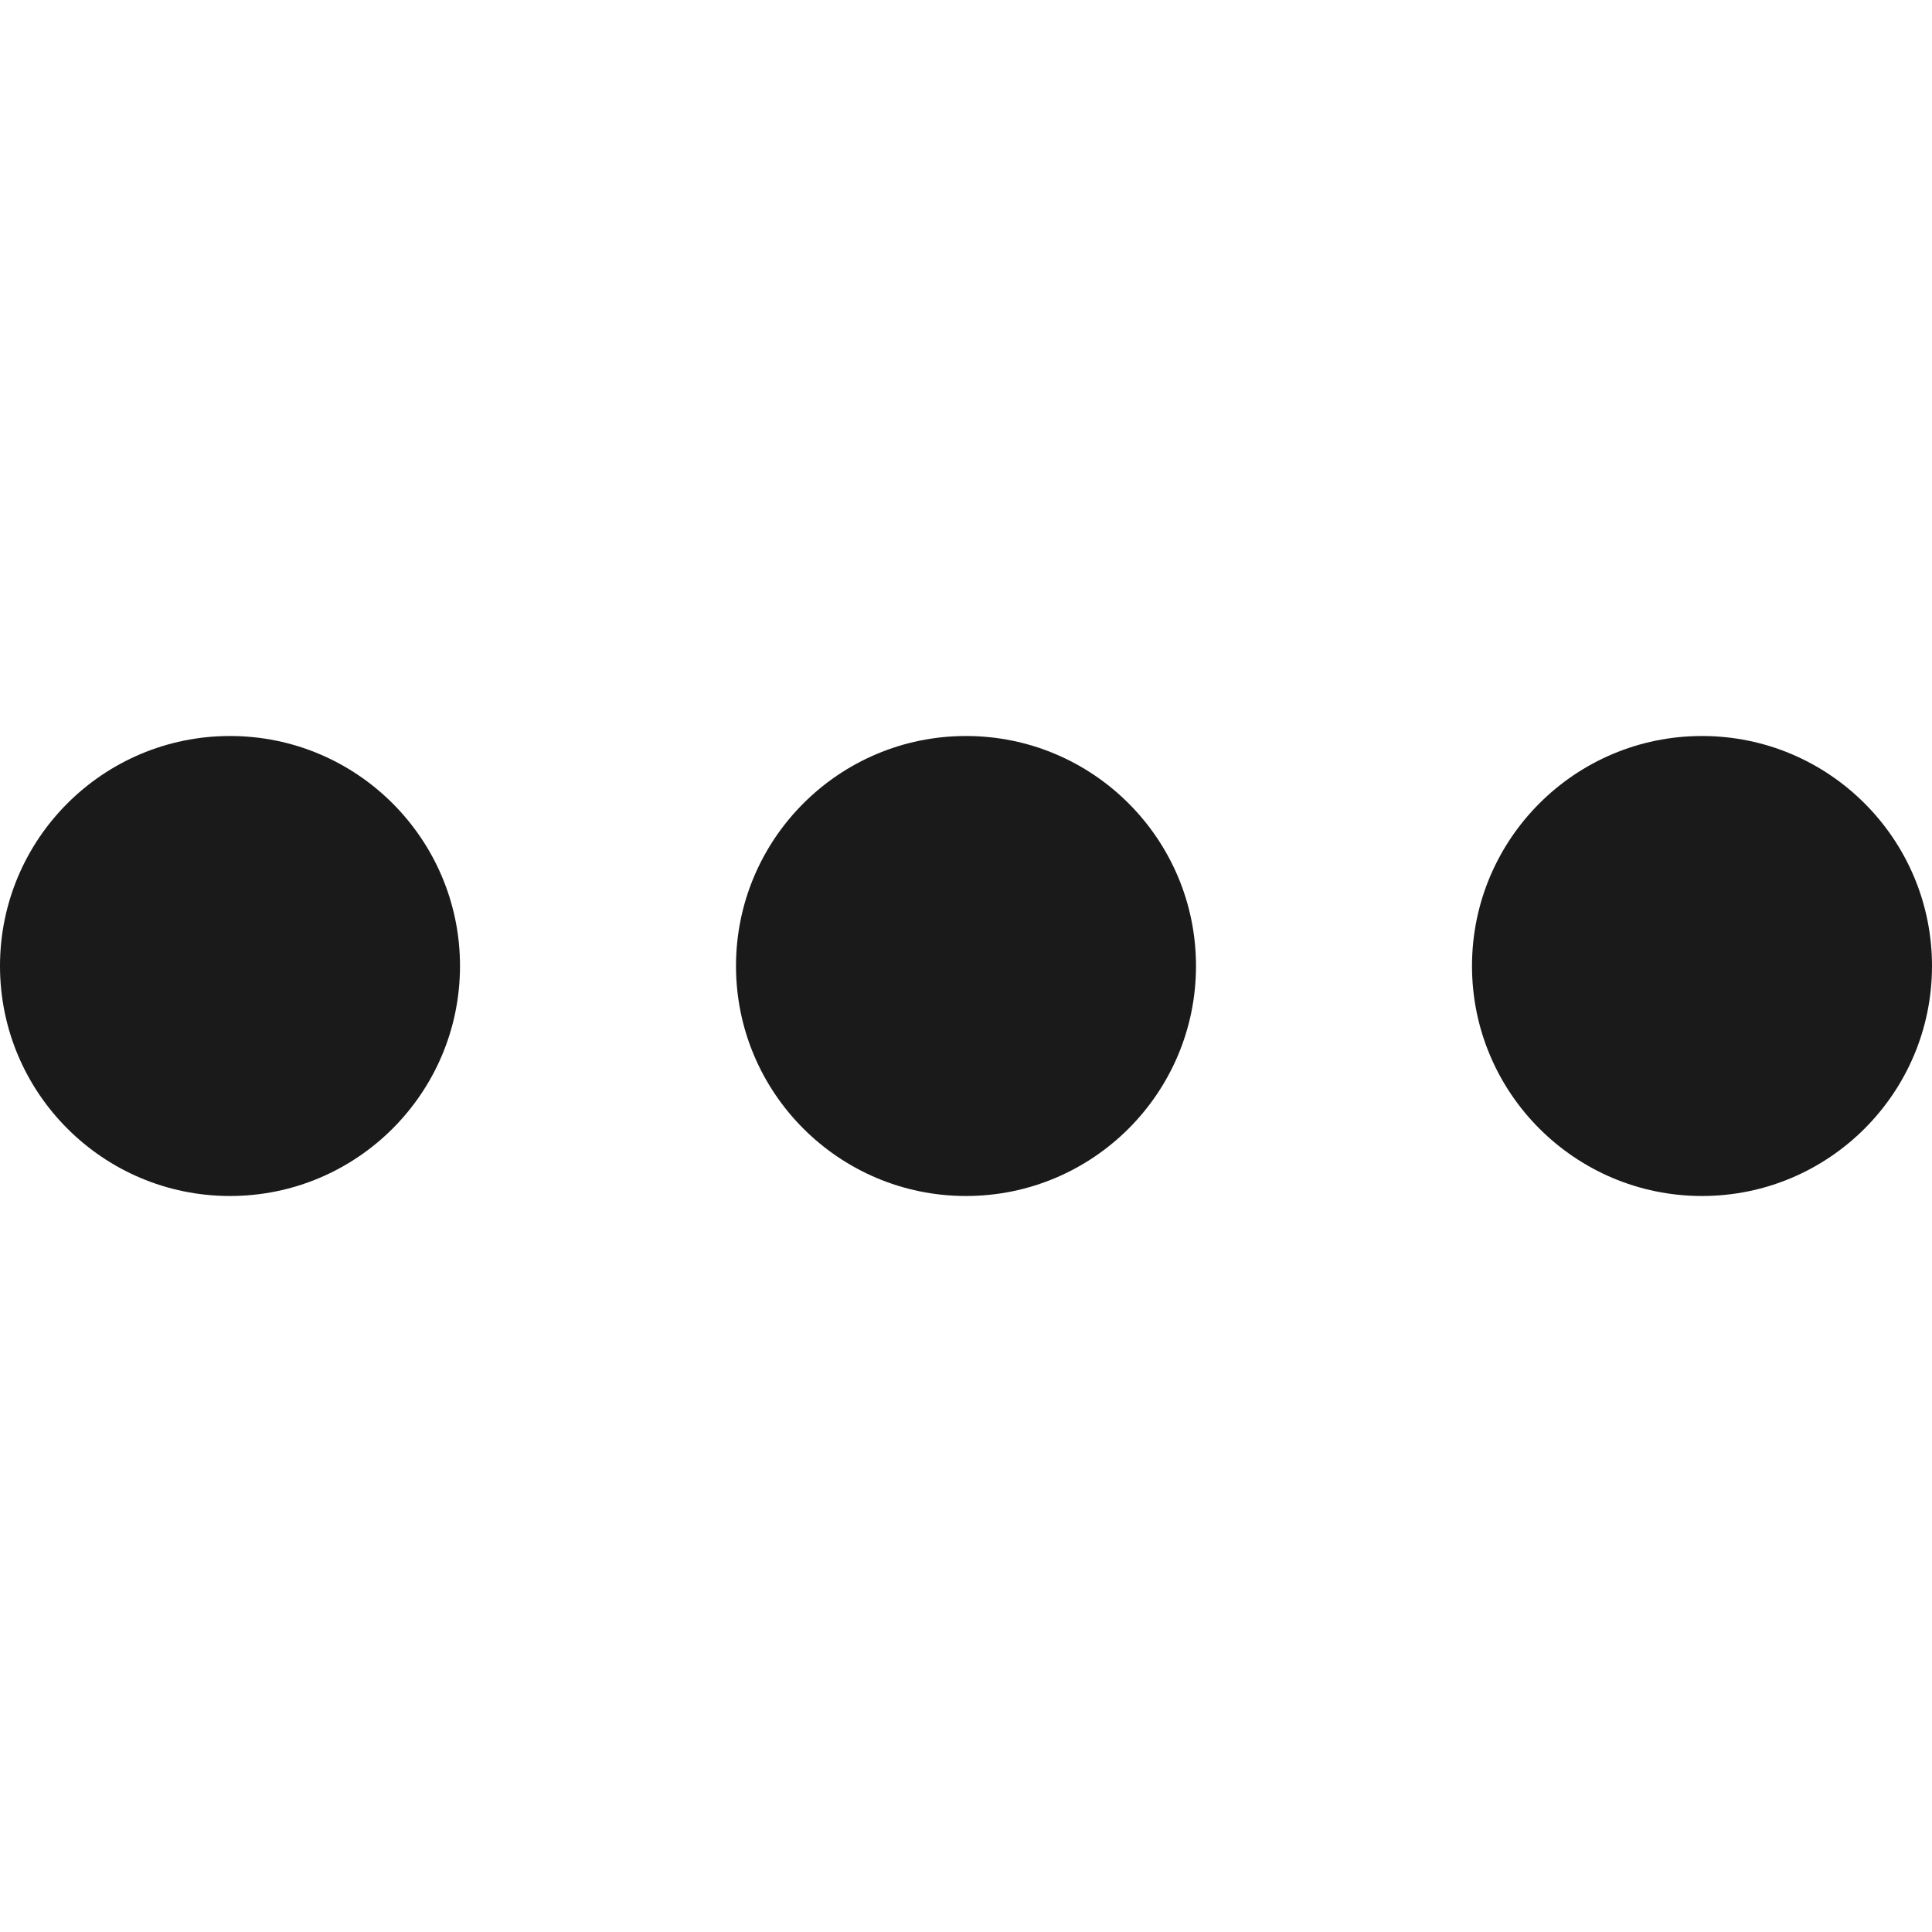
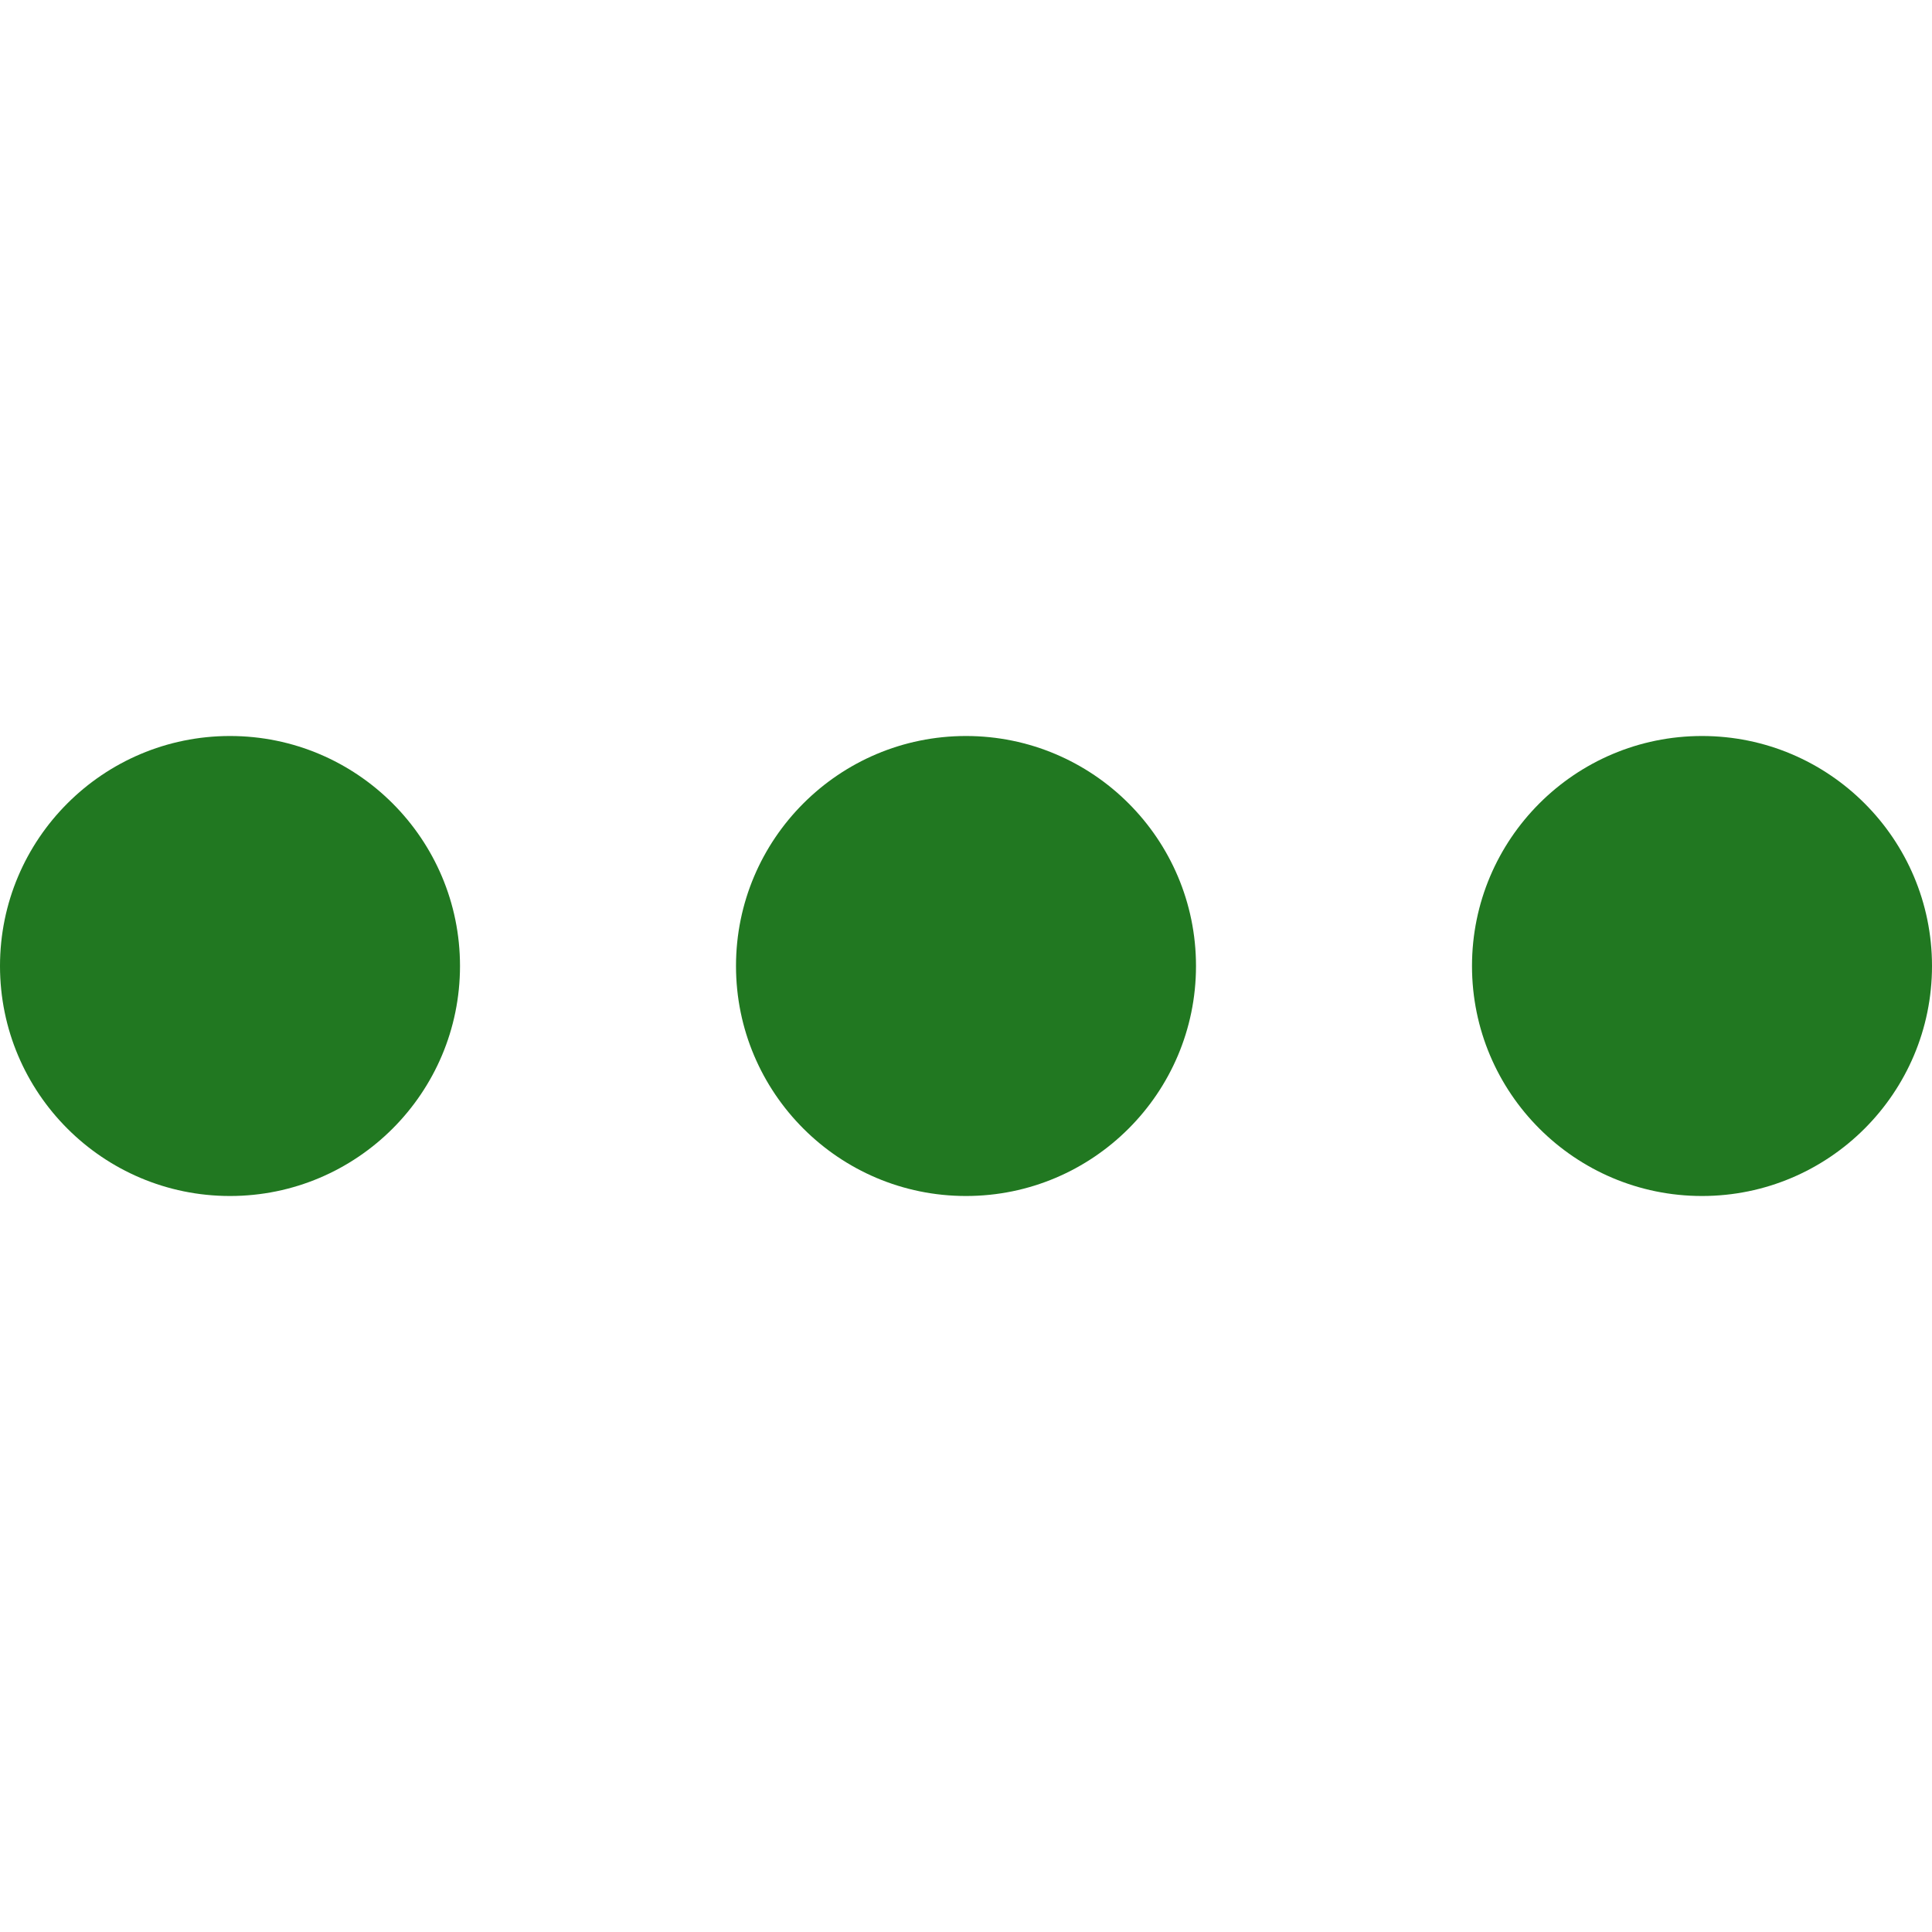
<svg xmlns="http://www.w3.org/2000/svg" enable-background="new 0 0 210 210" version="1.1" viewBox="0 0 210 210">
-   <g id="XMLID_88_" fill="#1a1a1a">
+   <g id="XMLID_88_" fill="#217821">
    <path id="XMLID_89_" d="m25 80c-13.8 0-25 11.2-25 25s11.2 25 25 25 25-11.2 25-25-11.2-25-25-25z" />
    <path id="XMLID_91_" d="m105 80c-13.8 0-25 11.2-25 25s11.2 25 25 25 25-11.2 25-25-11.2-25-25-25z" />
    <path id="XMLID_93_" d="m185 80c-13.8 0-25 11.2-25 25s11.2 25 25 25 25-11.2 25-25-11.2-25-25-25z" />
  </g>
</svg>
